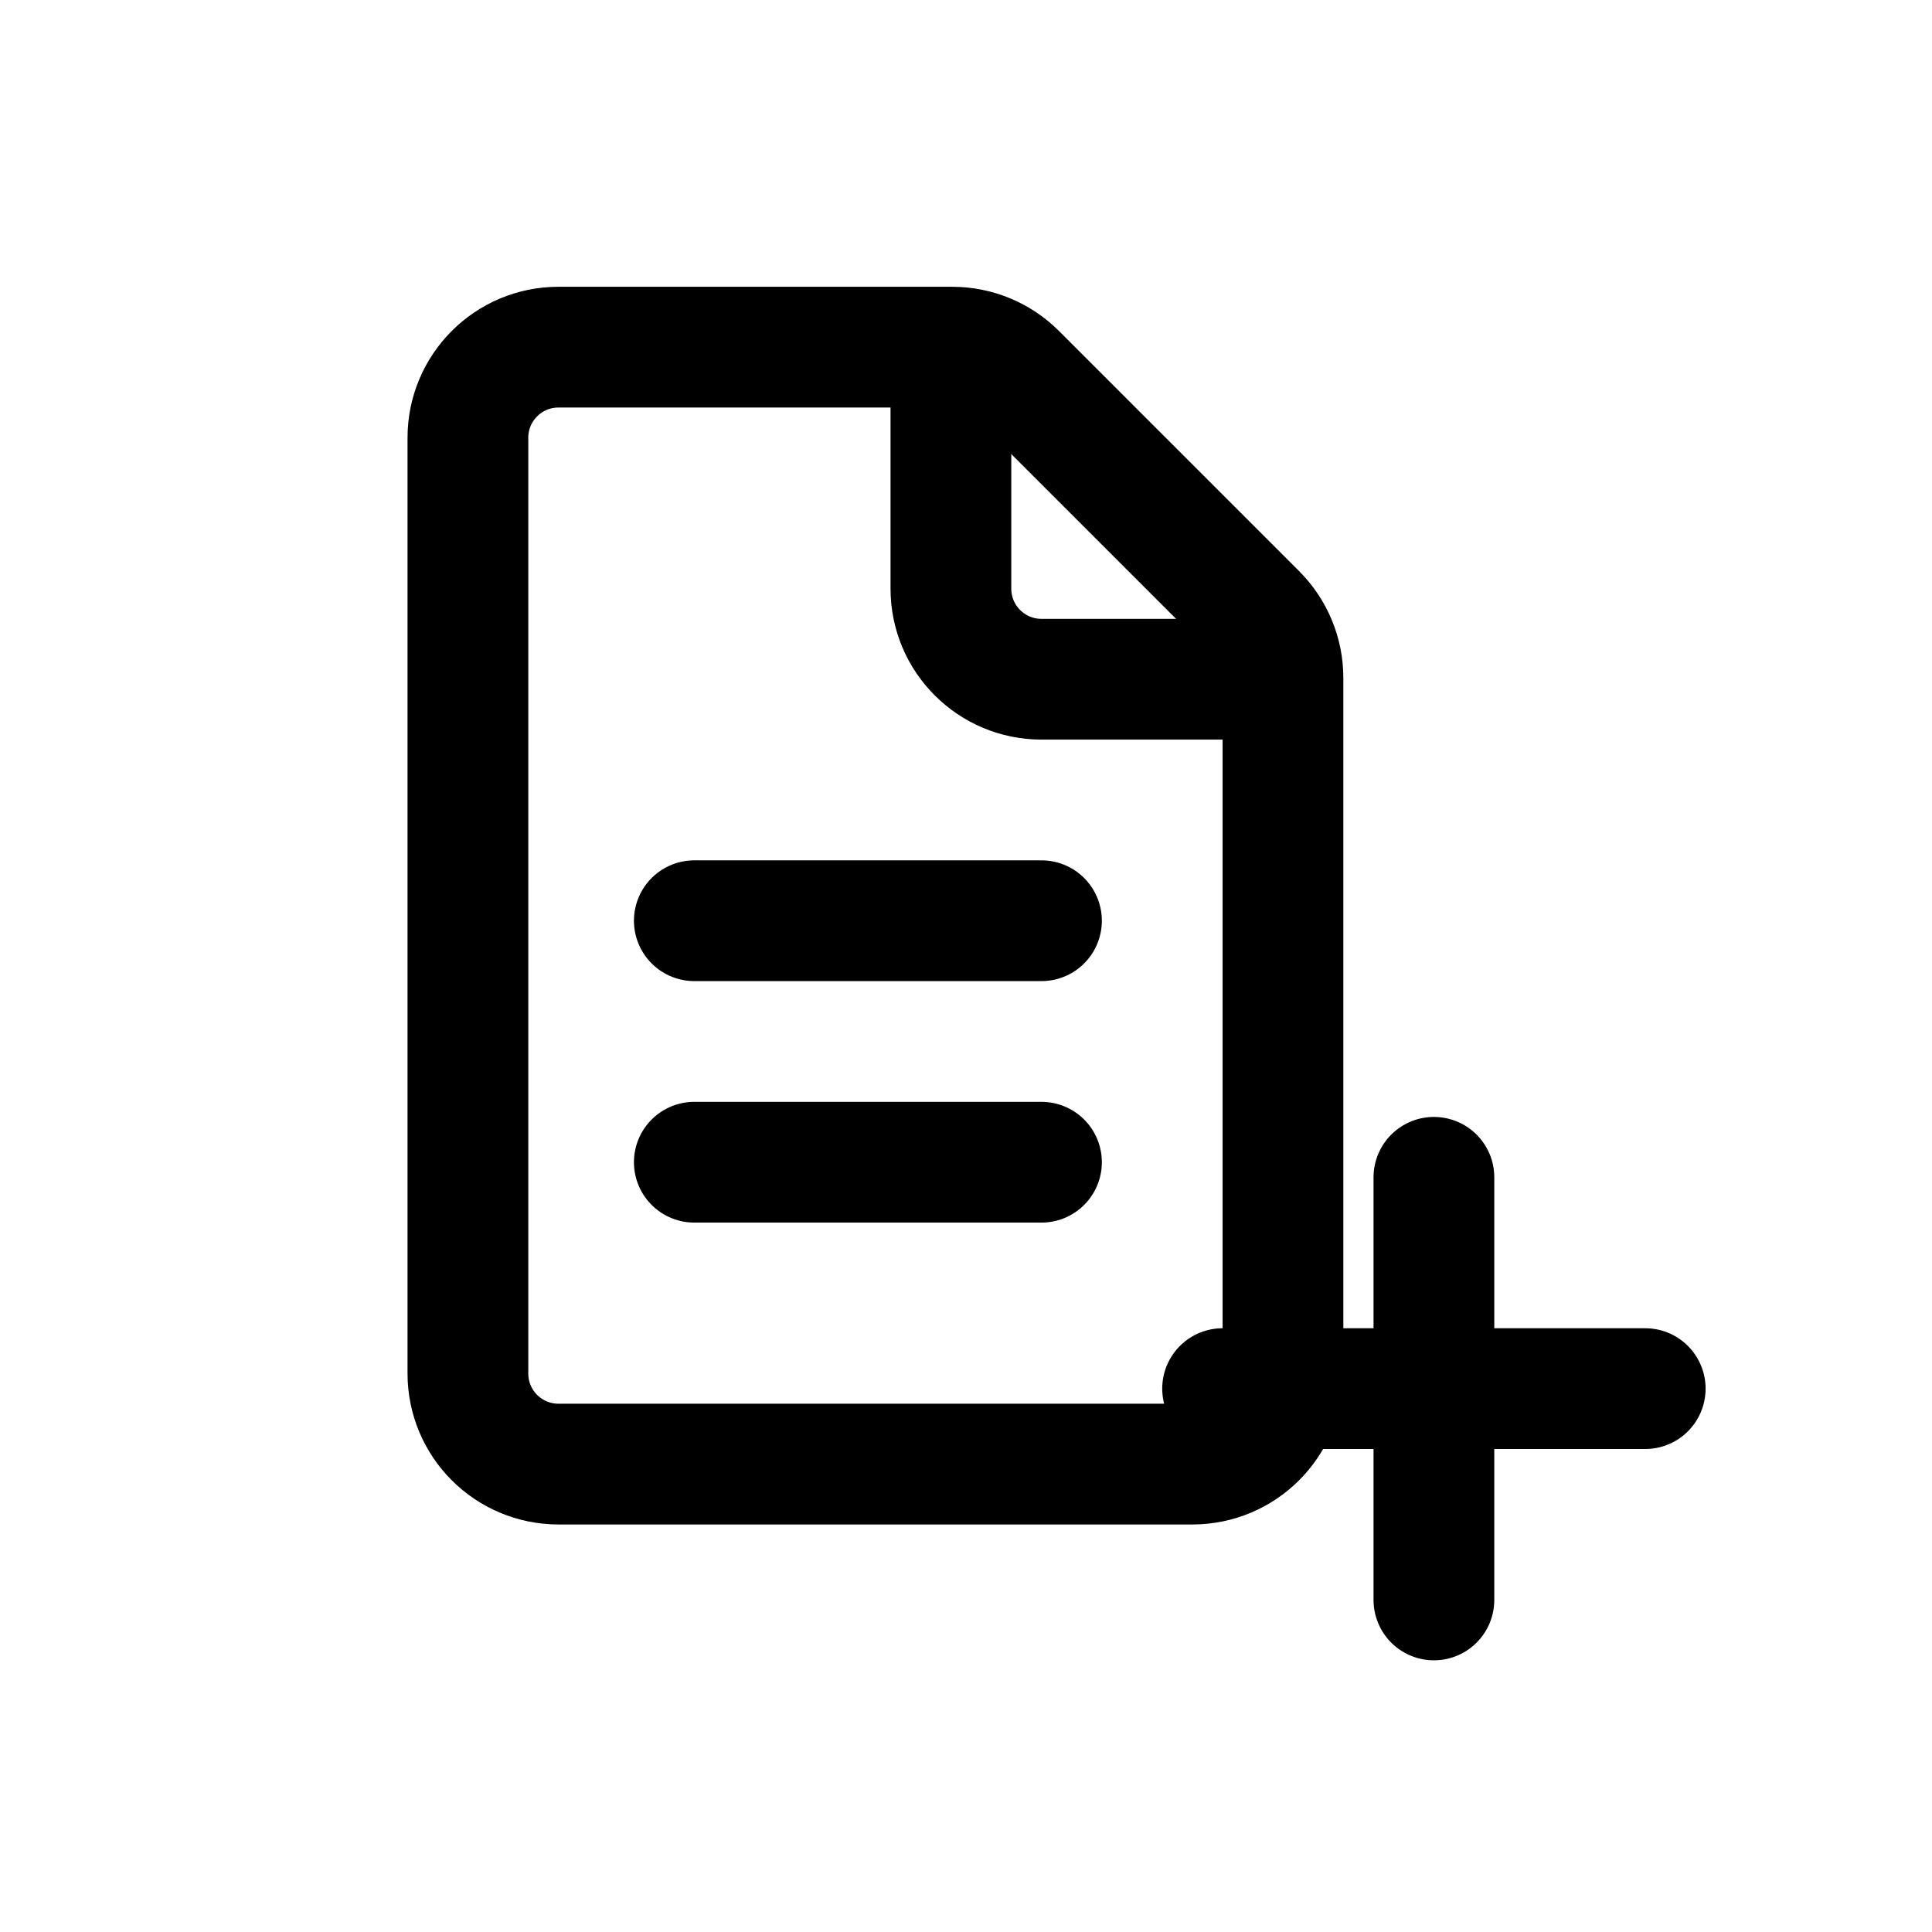
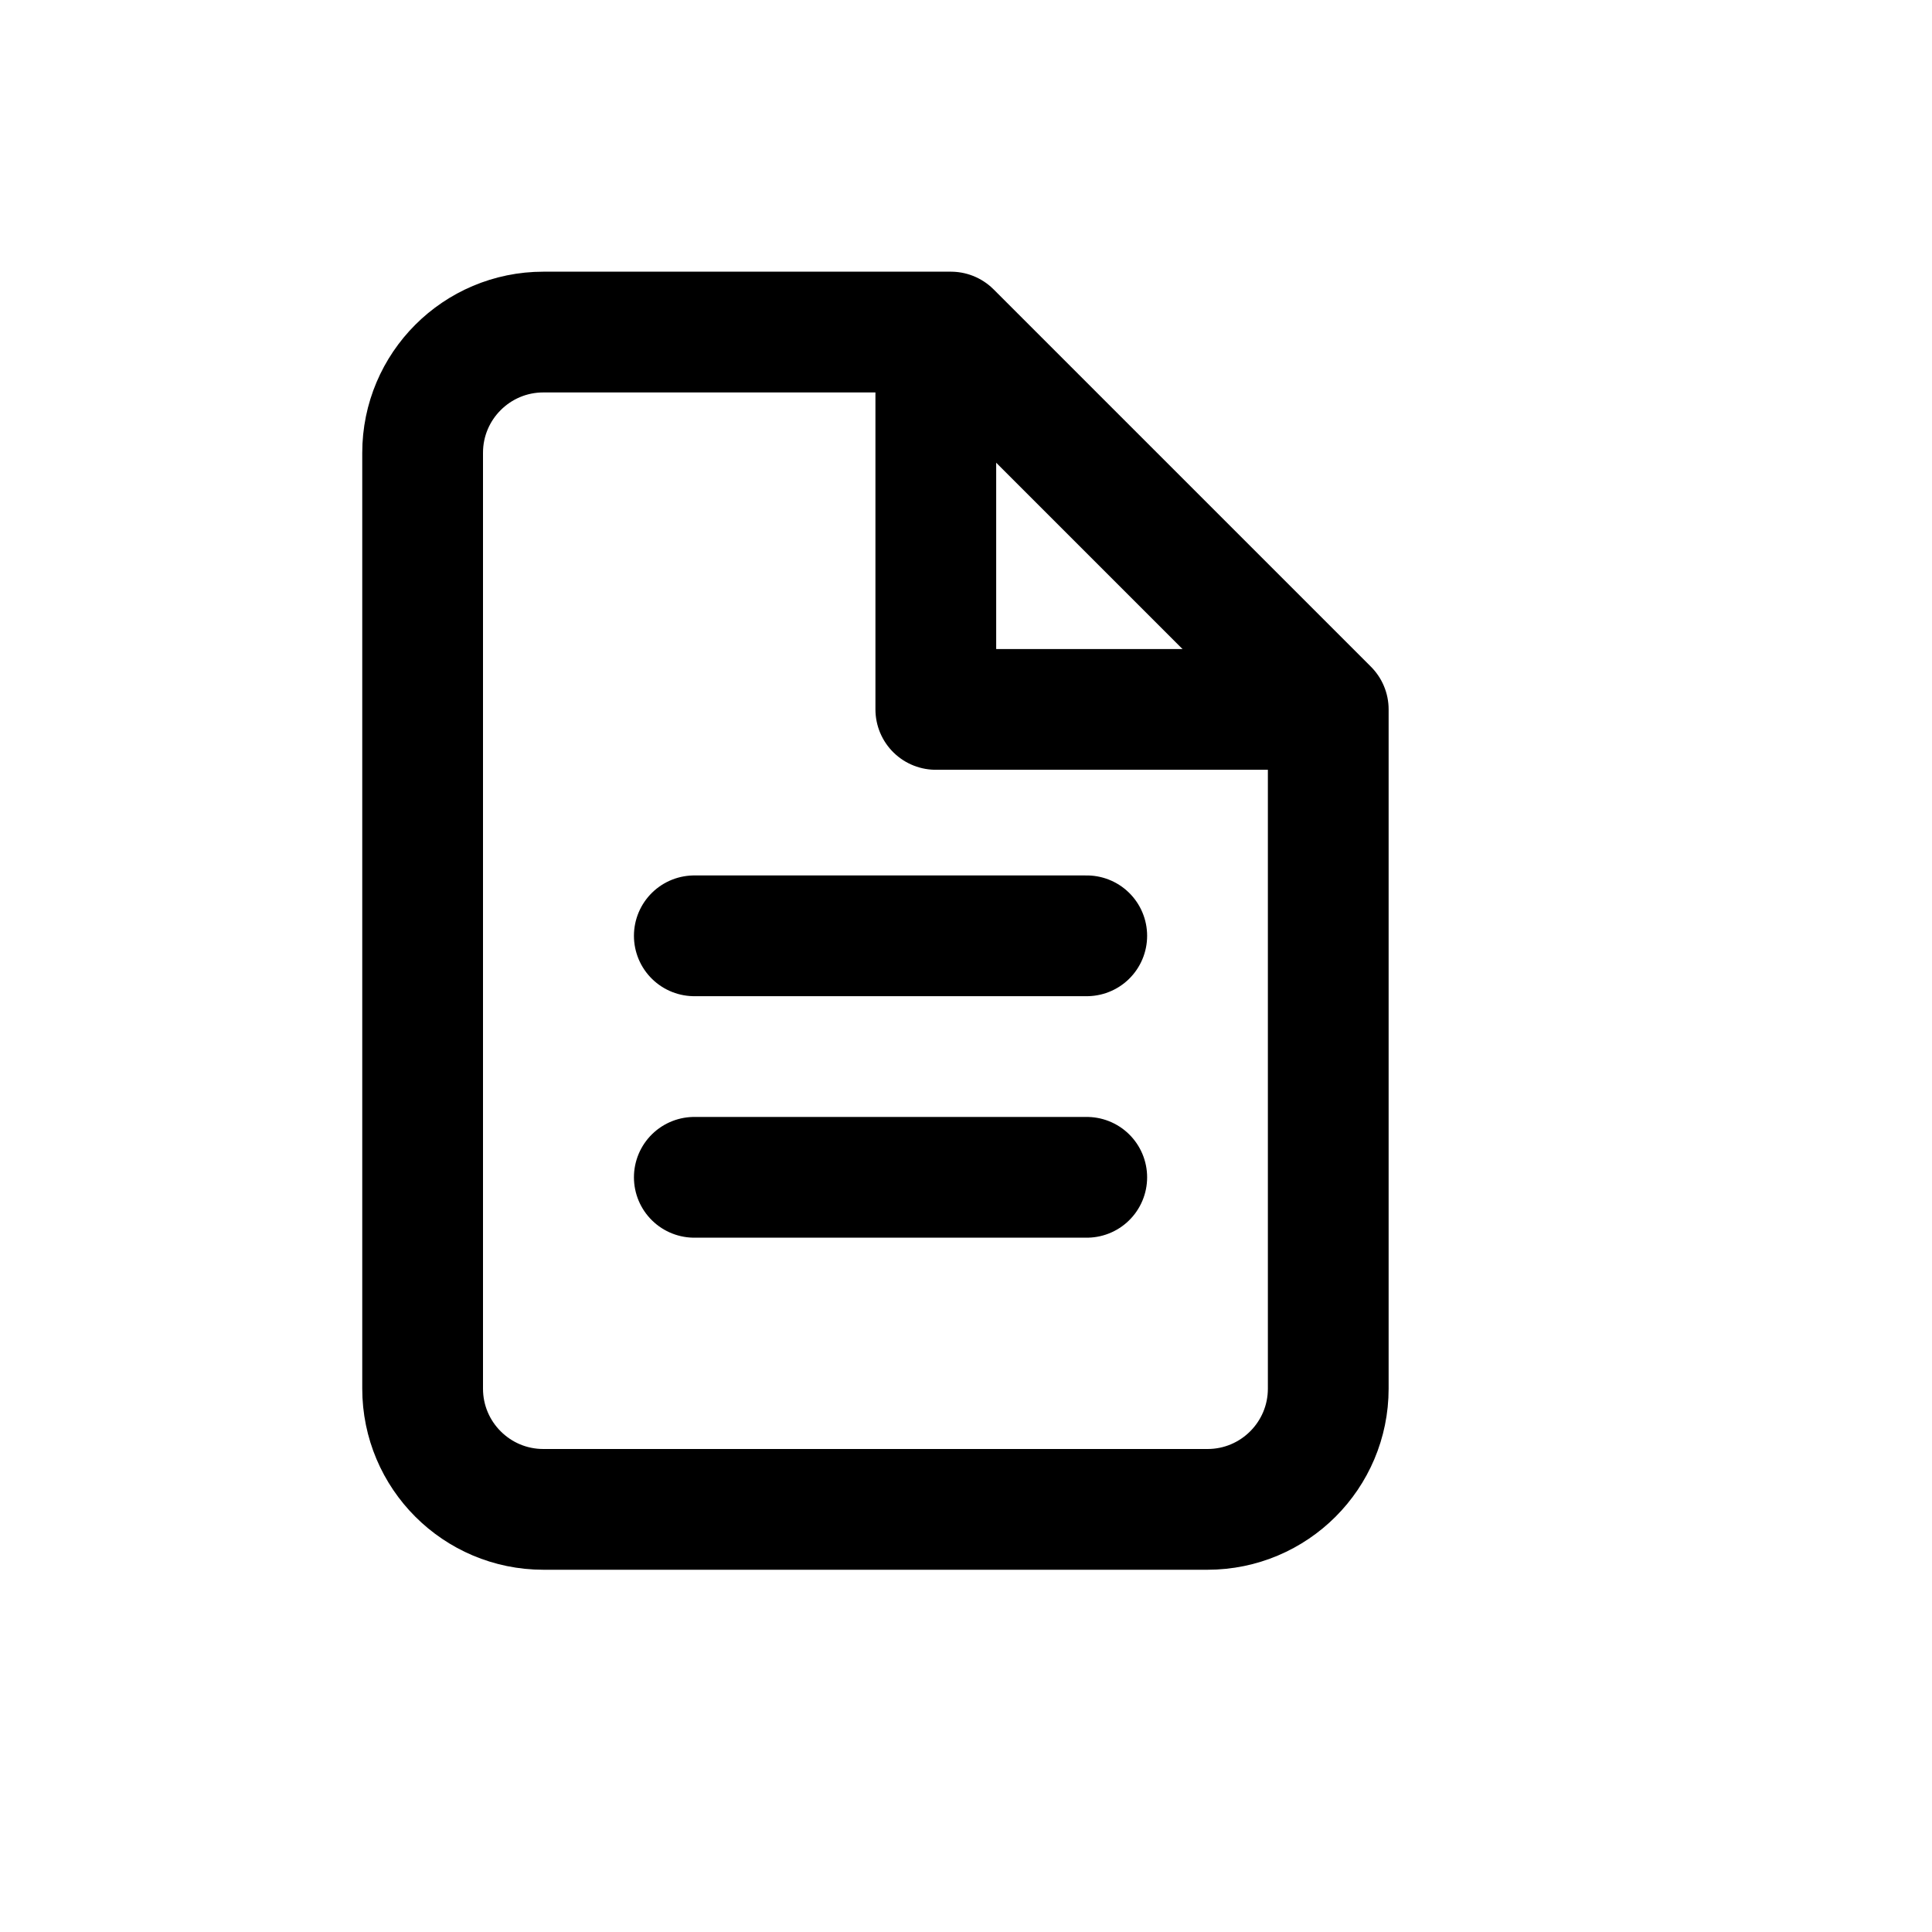
<svg xmlns="http://www.w3.org/2000/svg" width="64" height="64" viewBox="0 0 64 64" fill="none">
-   <path d="M15.5 14.5C15.5 12.843 16.843 11.5 18.5 11.5H31.544C32.34 11.5 33.103 11.816 33.666 12.379L41.621 20.334C42.184 20.897 42.5 21.66 42.5 22.456V45.5C42.5 47.157 41.157 48.5 39.5 48.5H18.5C16.843 48.5 15.5 47.157 15.5 45.5V14.5Z" stroke="black" stroke-width="4" stroke-linejoin="round" />
-   <path d="M31.5 11.5V19.5C31.5 21.157 32.843 22.5 34.5 22.5H42.5" stroke="black" stroke-width="4" stroke-linejoin="round" />
-   <path d="M23 30.5H34.5" stroke="black" stroke-width="4" stroke-linecap="round" />
-   <path d="M23 38.5H34.5" stroke="black" stroke-width="4" stroke-linecap="round" />
-   <path d="M47.5 39V53M40.5 46H54.5" stroke="black" stroke-width="4" stroke-linecap="round" />
+   <path d="M18 11H31.5L44 23.5V46C44 48.209 42.209 50 40 50H18C15.791 50 14 48.209 14 46V15C14 12.791 15.791 11 18 11Z" stroke="black" stroke-width="4" stroke-linejoin="round" />
+   <path d="M31 11V23.5H43.5" stroke="black" stroke-width="4" stroke-linejoin="round" />
+   <path d="M23 31H36" stroke="black" stroke-width="4" stroke-linecap="round" />
+   <path d="M23 39H36" stroke="black" stroke-width="4" stroke-linecap="round" />
</svg>
